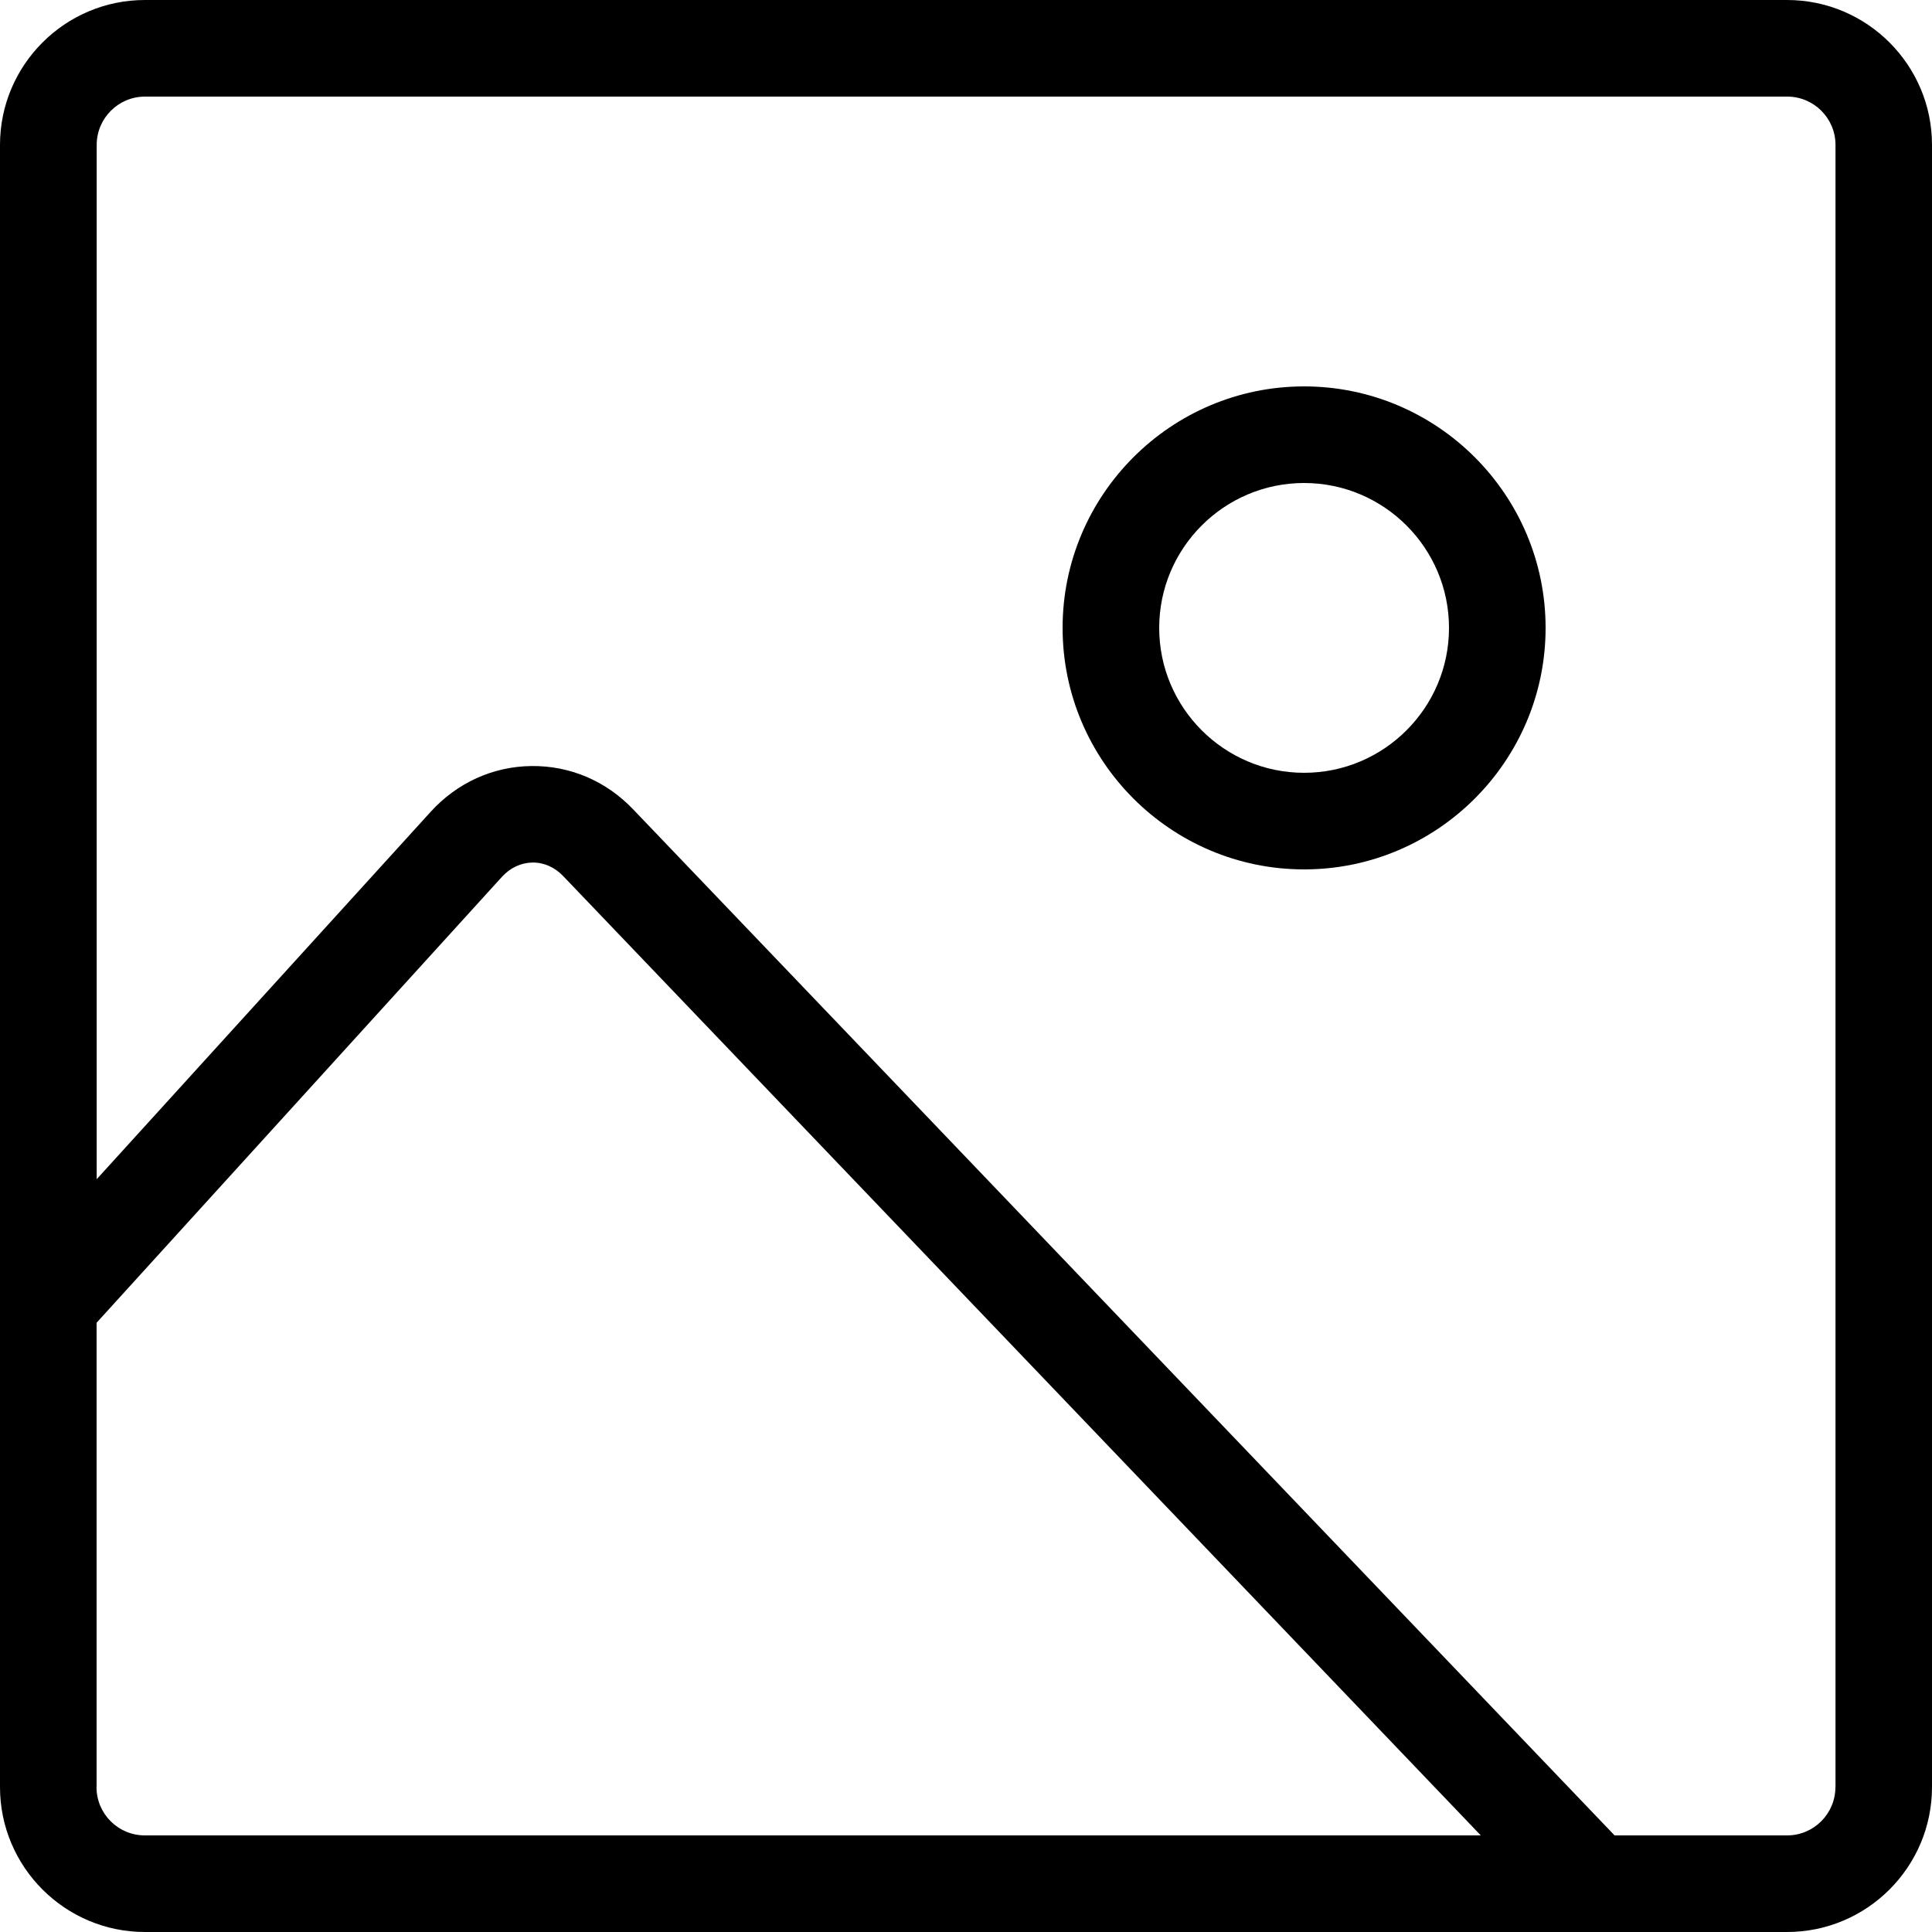
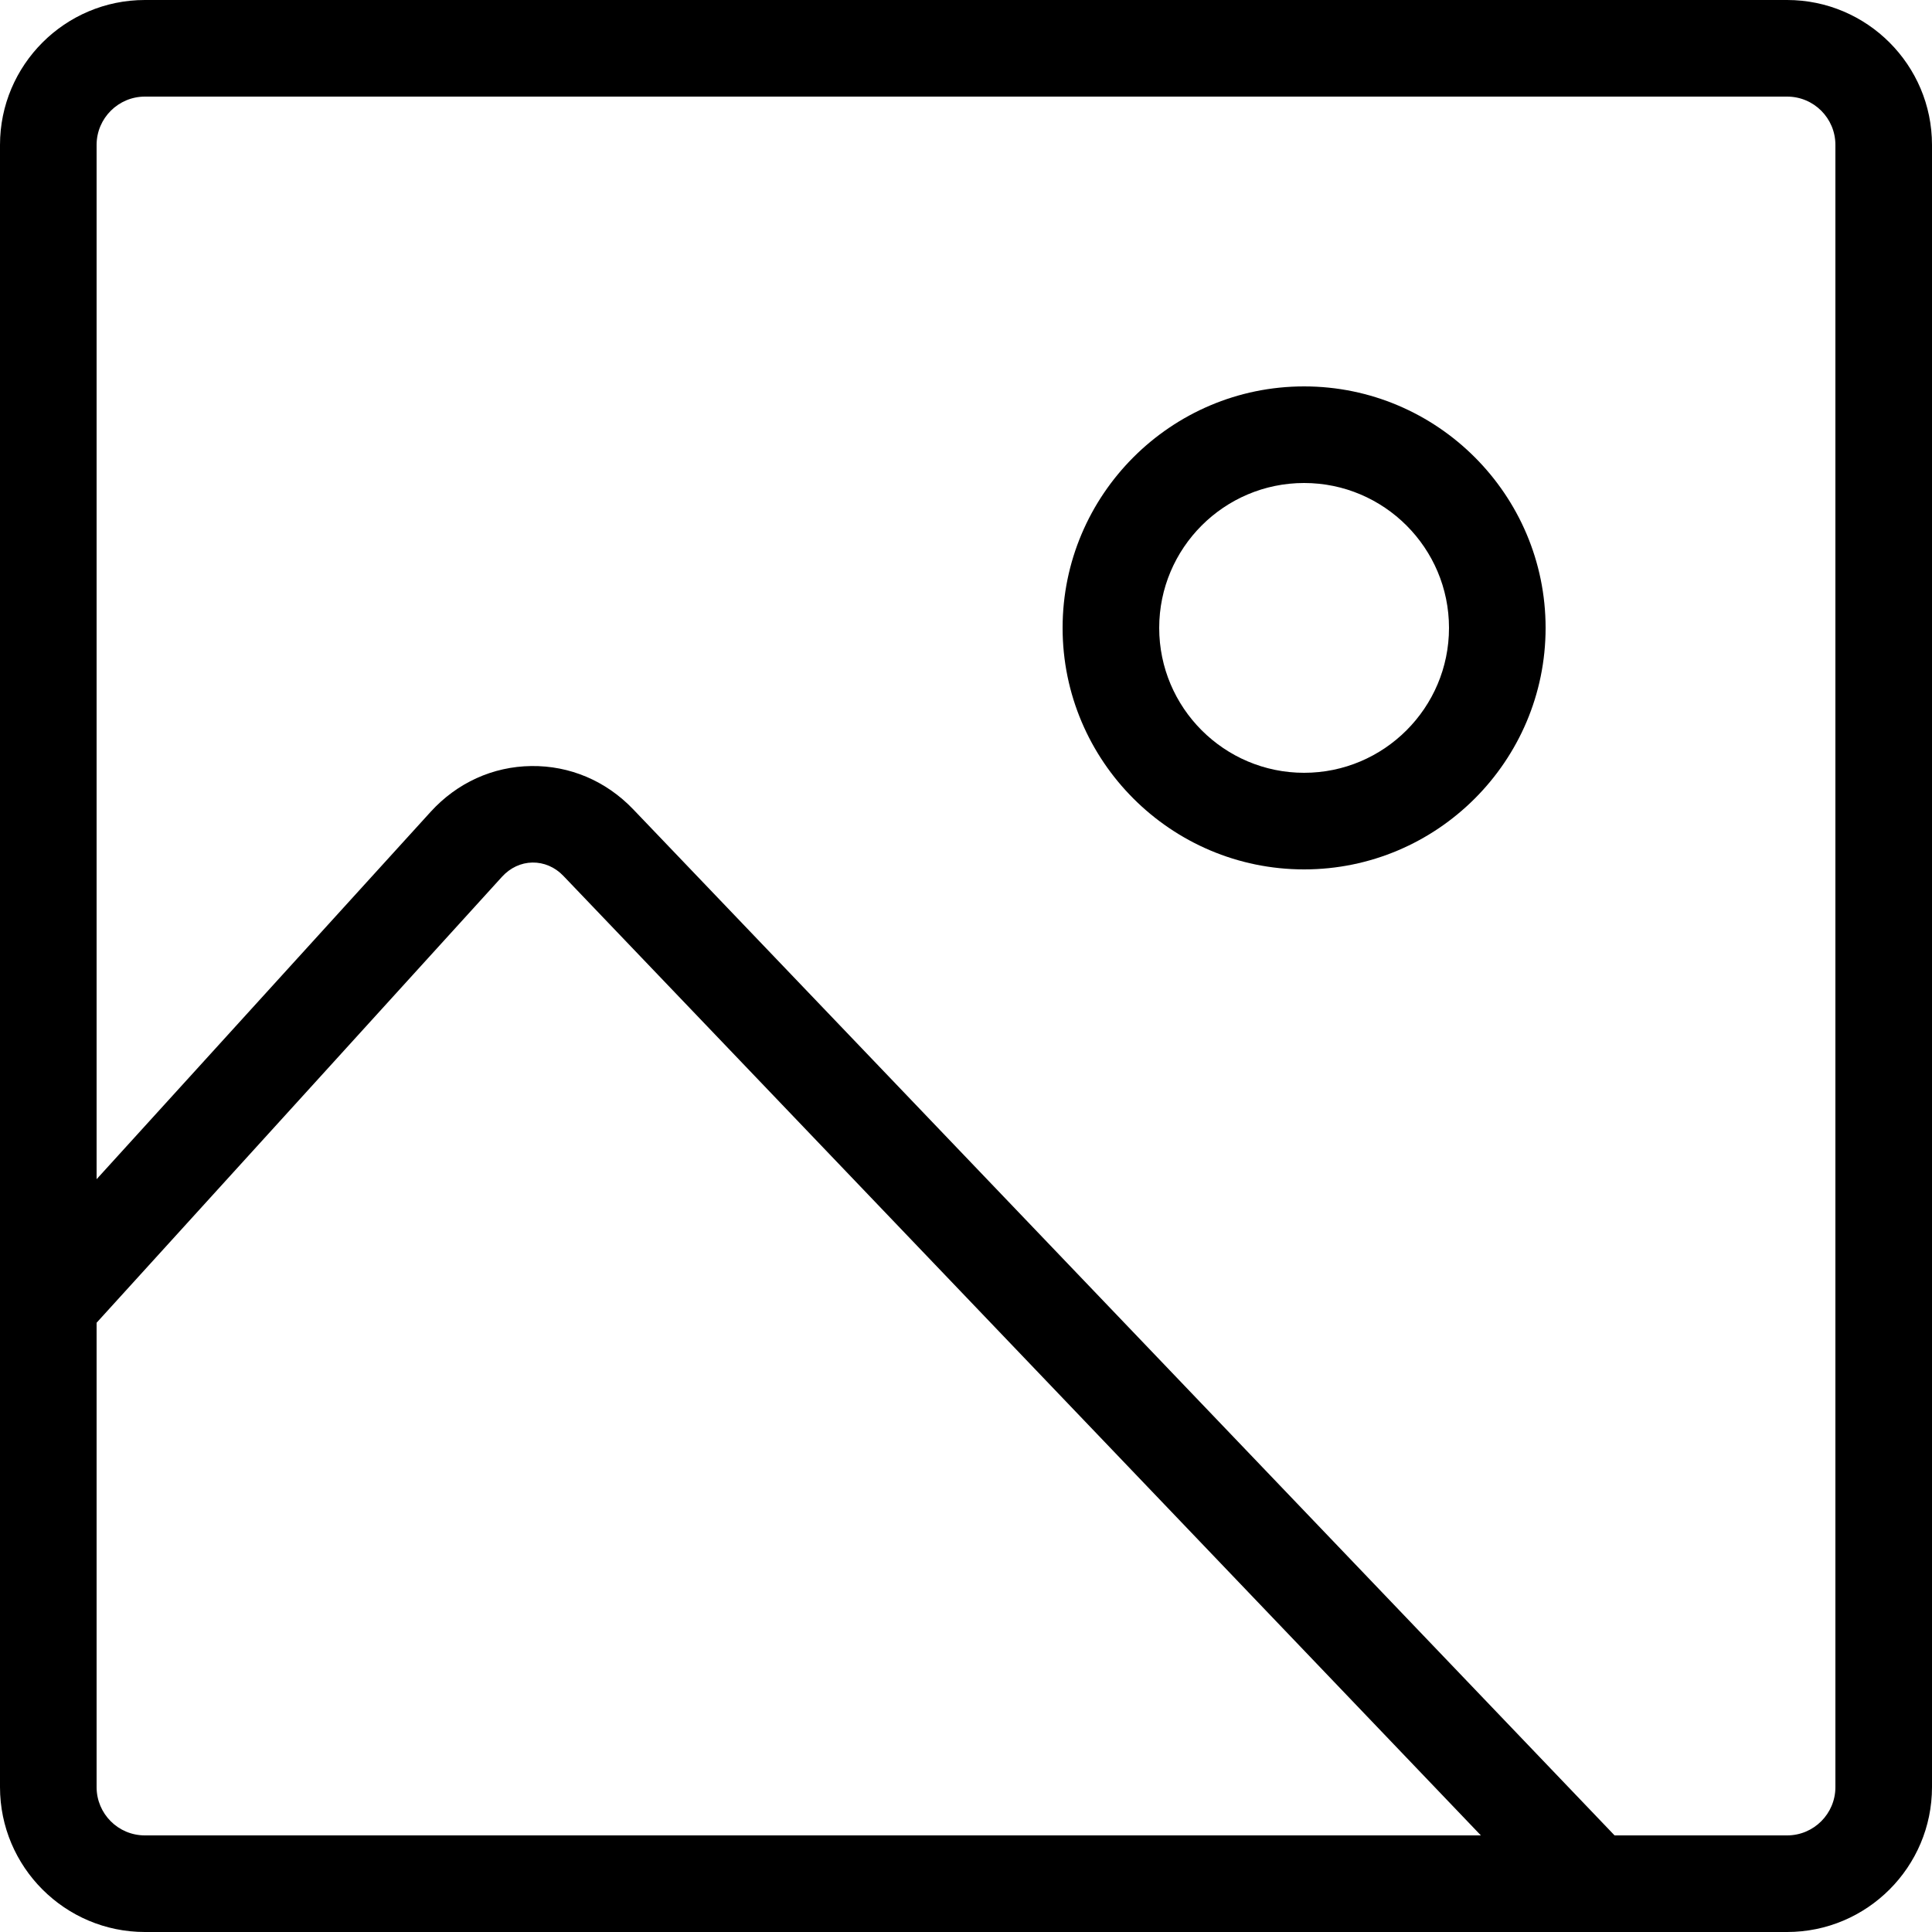
- <svg xmlns="http://www.w3.org/2000/svg" version="1.1" width="20" height="20" viewBox="0 0 20 20">
-   <path d="M13.5 9c-1.378 0-2.5-1.122-2.5-2.5s1.122-2.5 2.5-2.5 2.5 1.122 2.5 2.5-1.122 2.5-2.5 2.5zM13.5 5c-0.827 0-1.5 0.673-1.5 1.5s0.673 1.5 1.5 1.5 1.5-0.673 1.5-1.5-0.673-1.5-1.5-1.5z" />
-   <path d="M18.5 0h-17c-0.827 0-1.5 0.673-1.5 1.5v17c0 0.827 0.673 1.5 1.5 1.5h17c0.827 0 1.5-0.673 1.5-1.5v-17c0-0.827-0.673-1.5-1.5-1.5zM1 18.5v-4.807l4.197-4.617c0.085-0.093 0.196-0.145 0.314-0.147s0.231 0.048 0.318 0.139l9.5 9.932h-13.83c-0.276 0-0.5-0.224-0.5-0.5zM19 18.5c0 0.276-0.224 0.5-0.5 0.5h-1.786l-10.161-10.623c-0.281-0.294-0.655-0.452-1.053-0.447s-0.768 0.173-1.042 0.474l-3.457 3.803v-10.707c0-0.276 0.224-0.5 0.5-0.5h17c0.276 0 0.5 0.224 0.5 0.5v17z" />
+ <svg xmlns="http://www.w3.org/2000/svg" viewBox="0 0 20 20">
+   <path d="M13.5 9C12.122 9 11 7.878 11 6.5S12.122 4 13.5 4 16 5.122 16 6.5 14.878 9 13.5 9zm0-4c-.827 0-1.5.673-1.5 1.5S12.673 8 13.5 8 15 7.327 15 6.5 14.327 5 13.5 5z" />
+   <path d="M18.5 0h-17C.673 0 0 .673 0 1.5v17c0 .827.673 1.5 1.5 1.5h17c.827 0 1.5-.673 1.5-1.5v-17c0-.827-.673-1.5-1.5-1.5zM1 18.5v-4.807l4.197-4.617c.085-.093.196-.145.314-.147s.233.046.32.137L15.33 19H1.5c-.277 0-.5-.224-.5-.5zm18 0c0 .276-.224.5-.5.5h-1.786L6.554 8.377c-.282-.294-.656-.452-1.054-.447s-.768.173-1.042.474L1 12.207V1.5c0-.276.225-.5.5-.5h17c.277 0 .5.224.5.5v17z" />
</svg>
